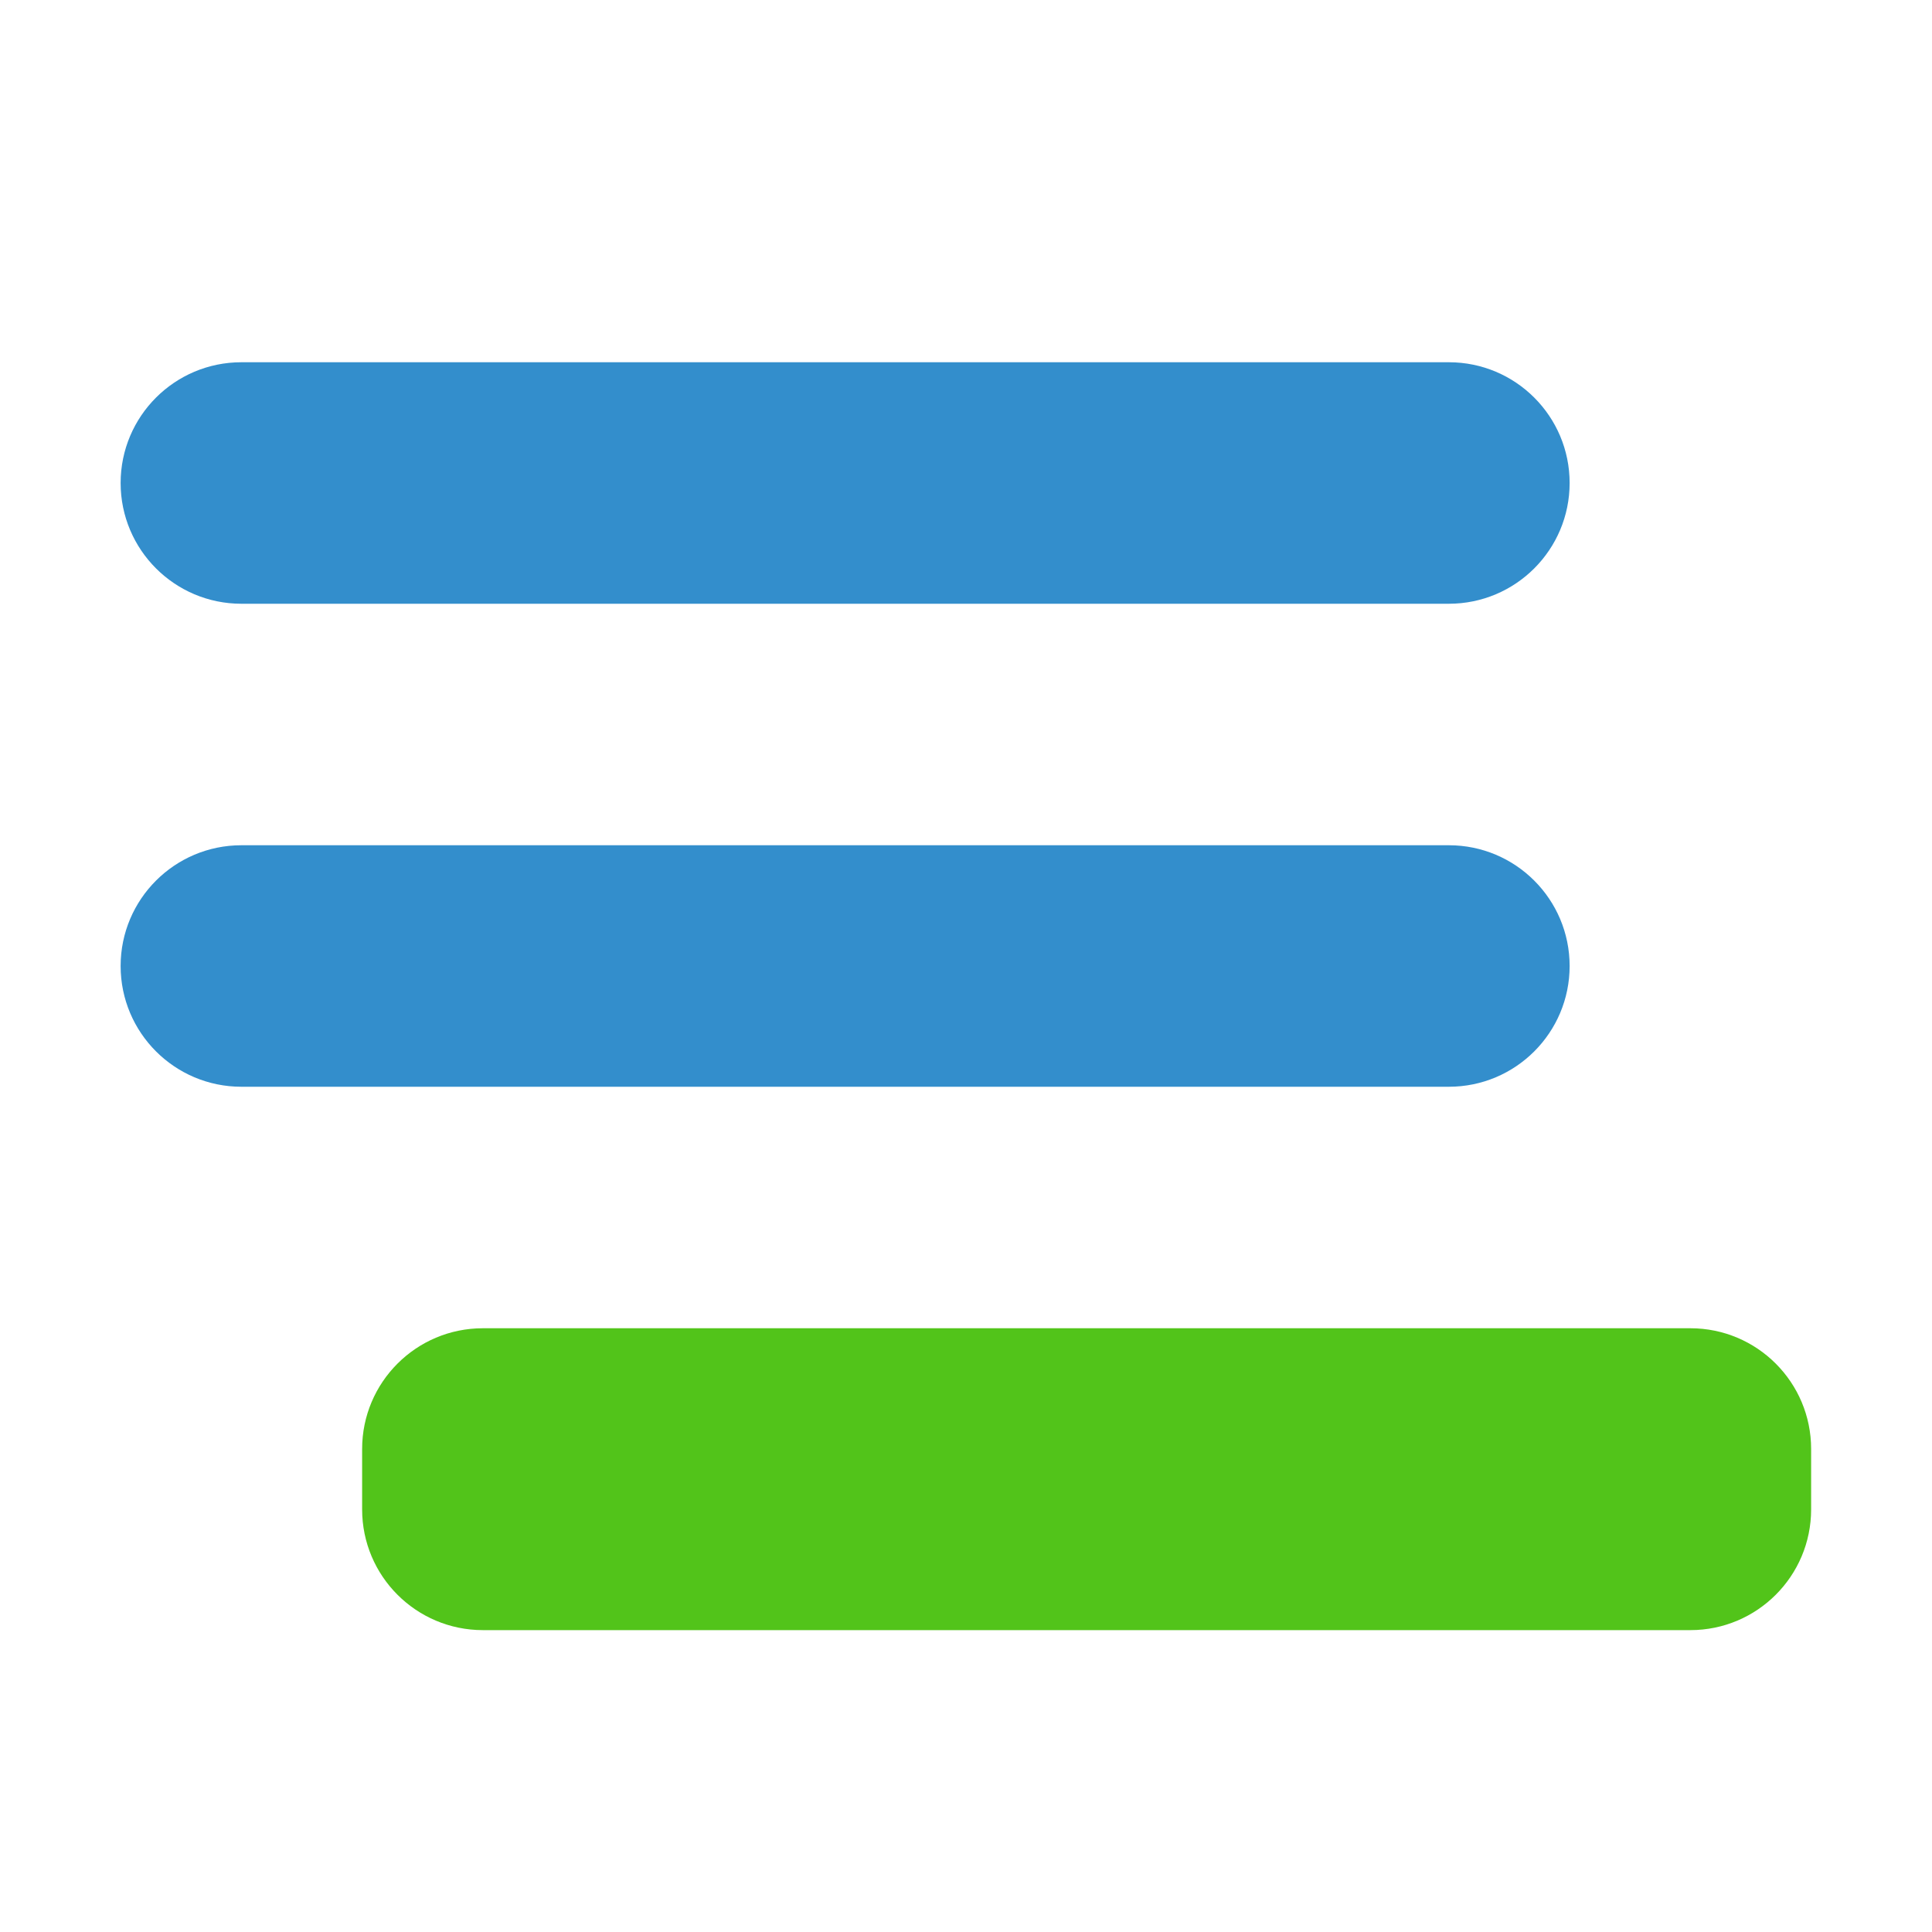
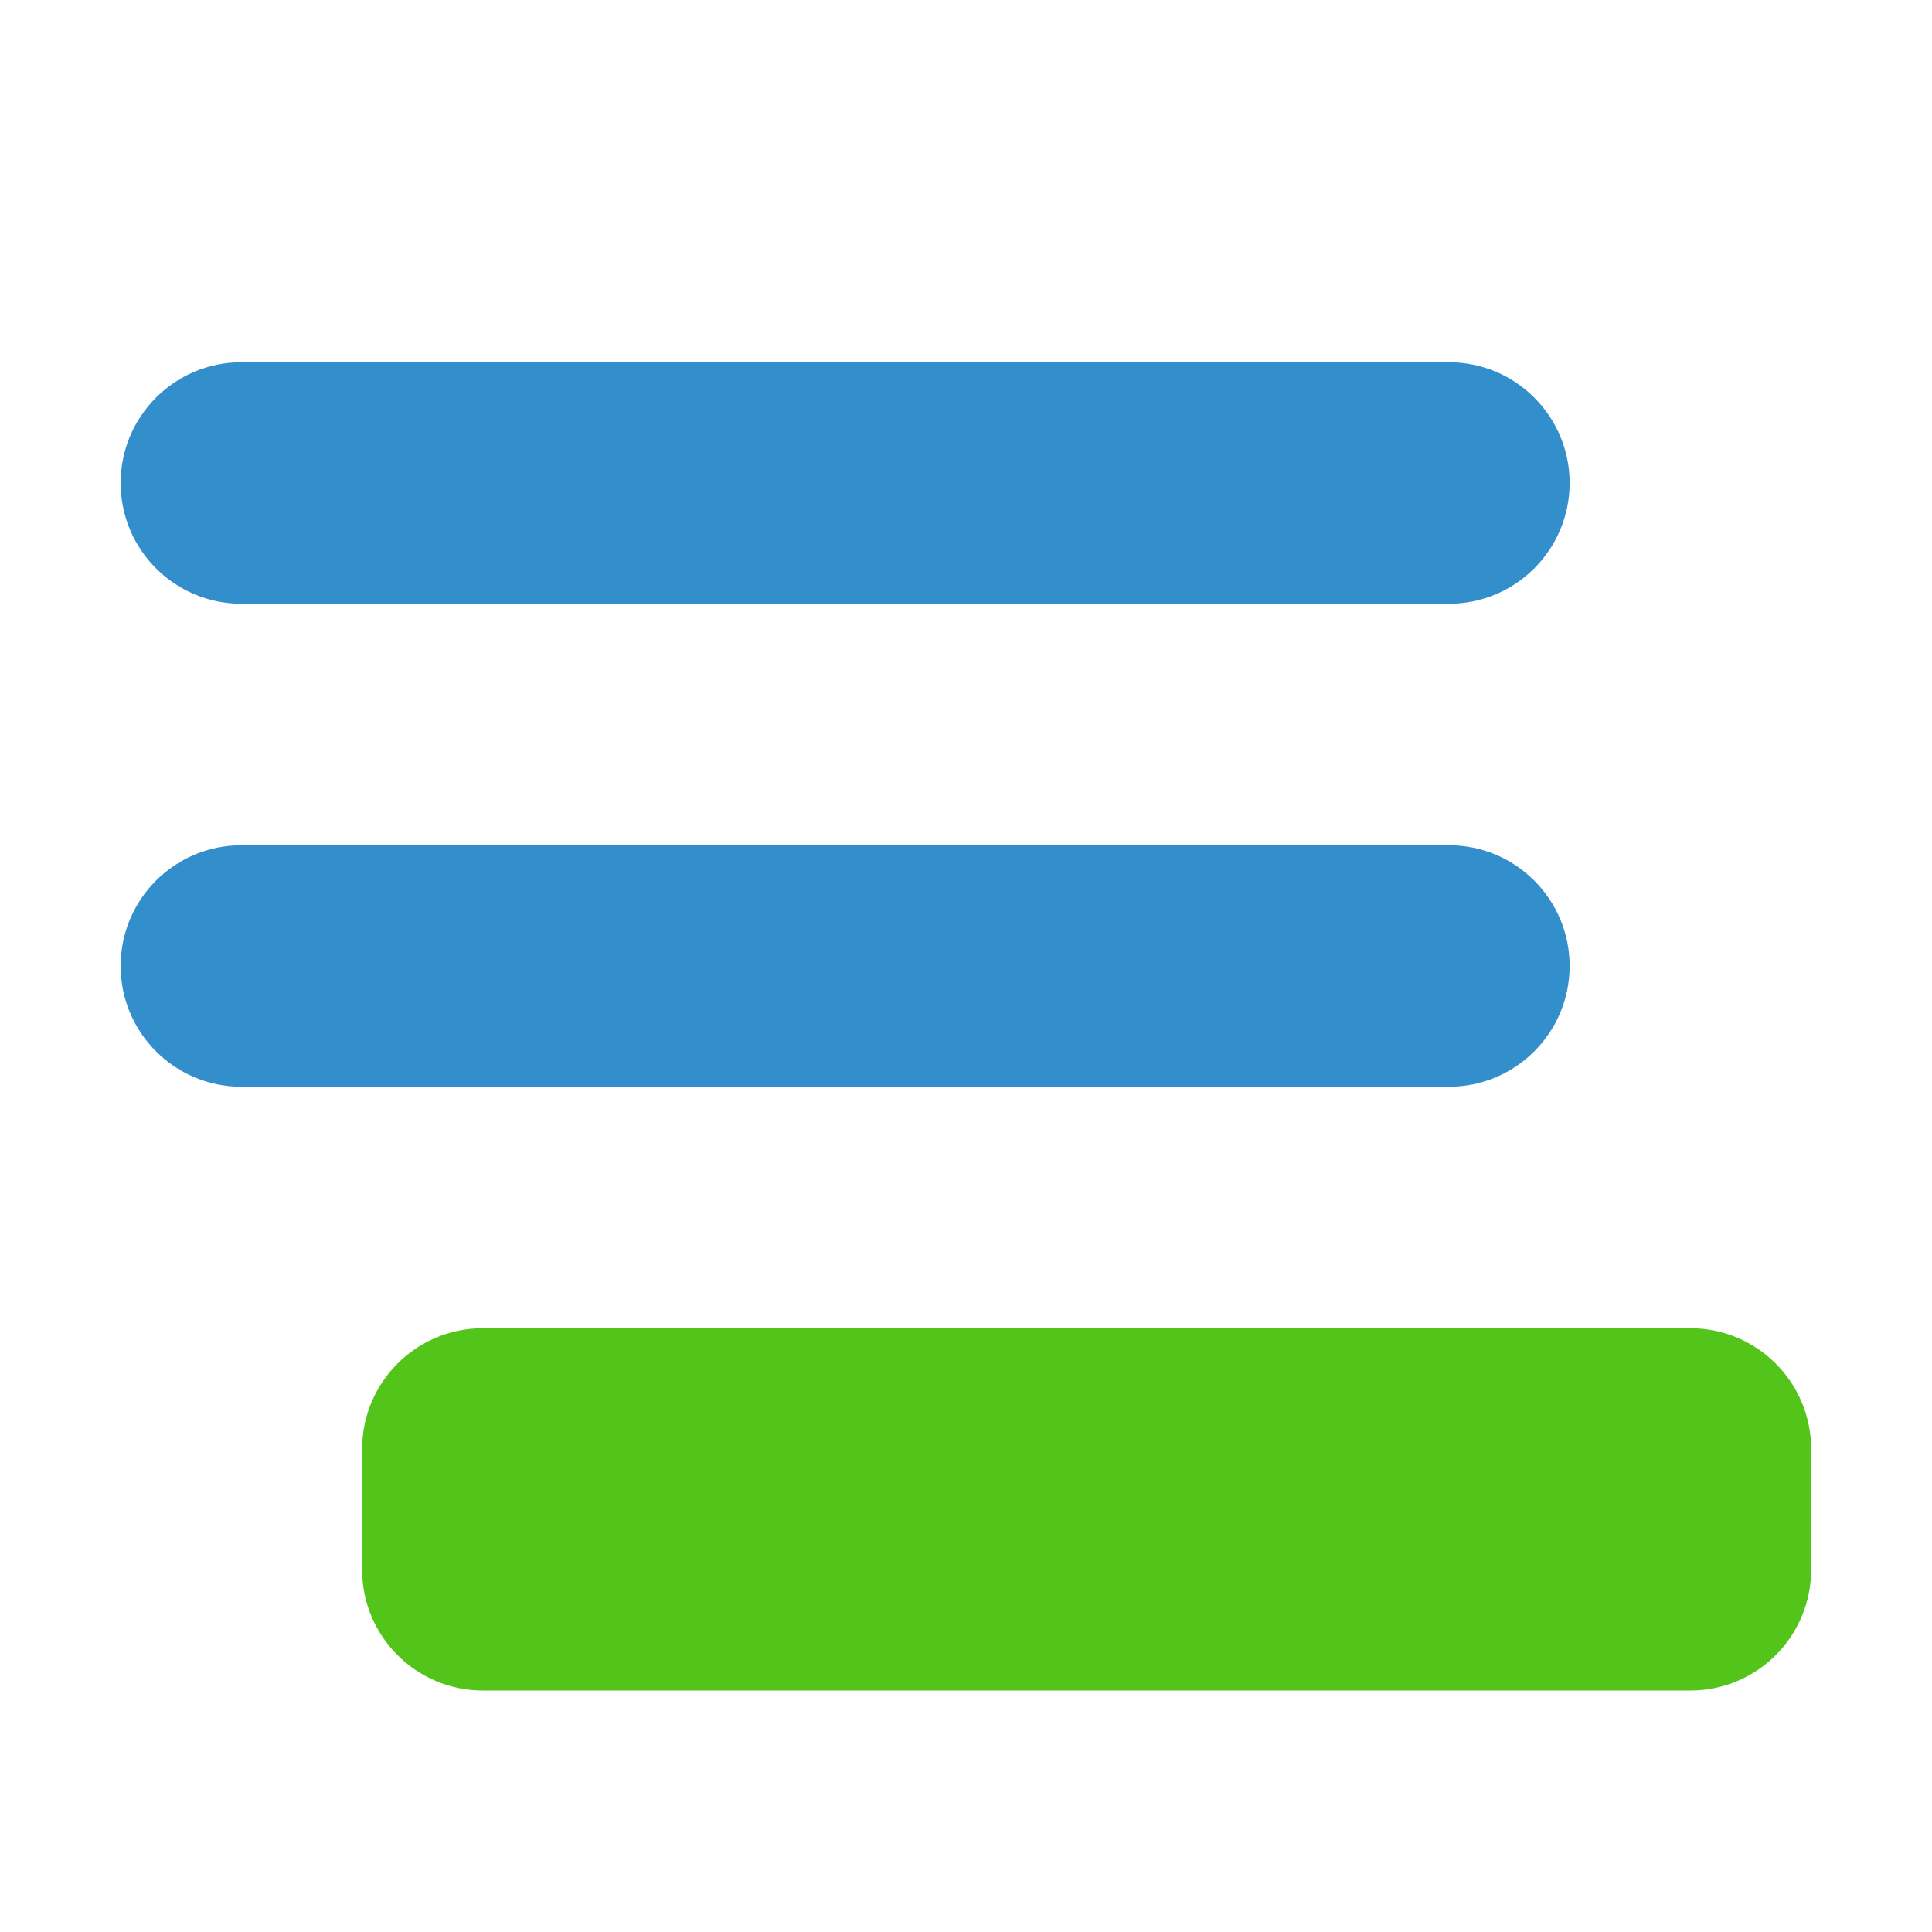
<svg xmlns="http://www.w3.org/2000/svg" width="16" height="16" viewBox="0 0 16 16" fill="none">
-   <rect x="2.999" y="11" width="12" height="2.5" rx="1" fill="#52C41A" />
+   <rect x="2.999" y="11" width="12" height="3" rx="1" fill="#52C41A" />
  <rect x="0.999" y="3" width="12" height="2" rx="1" fill="#338ECC" />
  <rect x="0.999" y="7" width="12" height="2" rx="1" fill="#338ECC" />
</svg>
